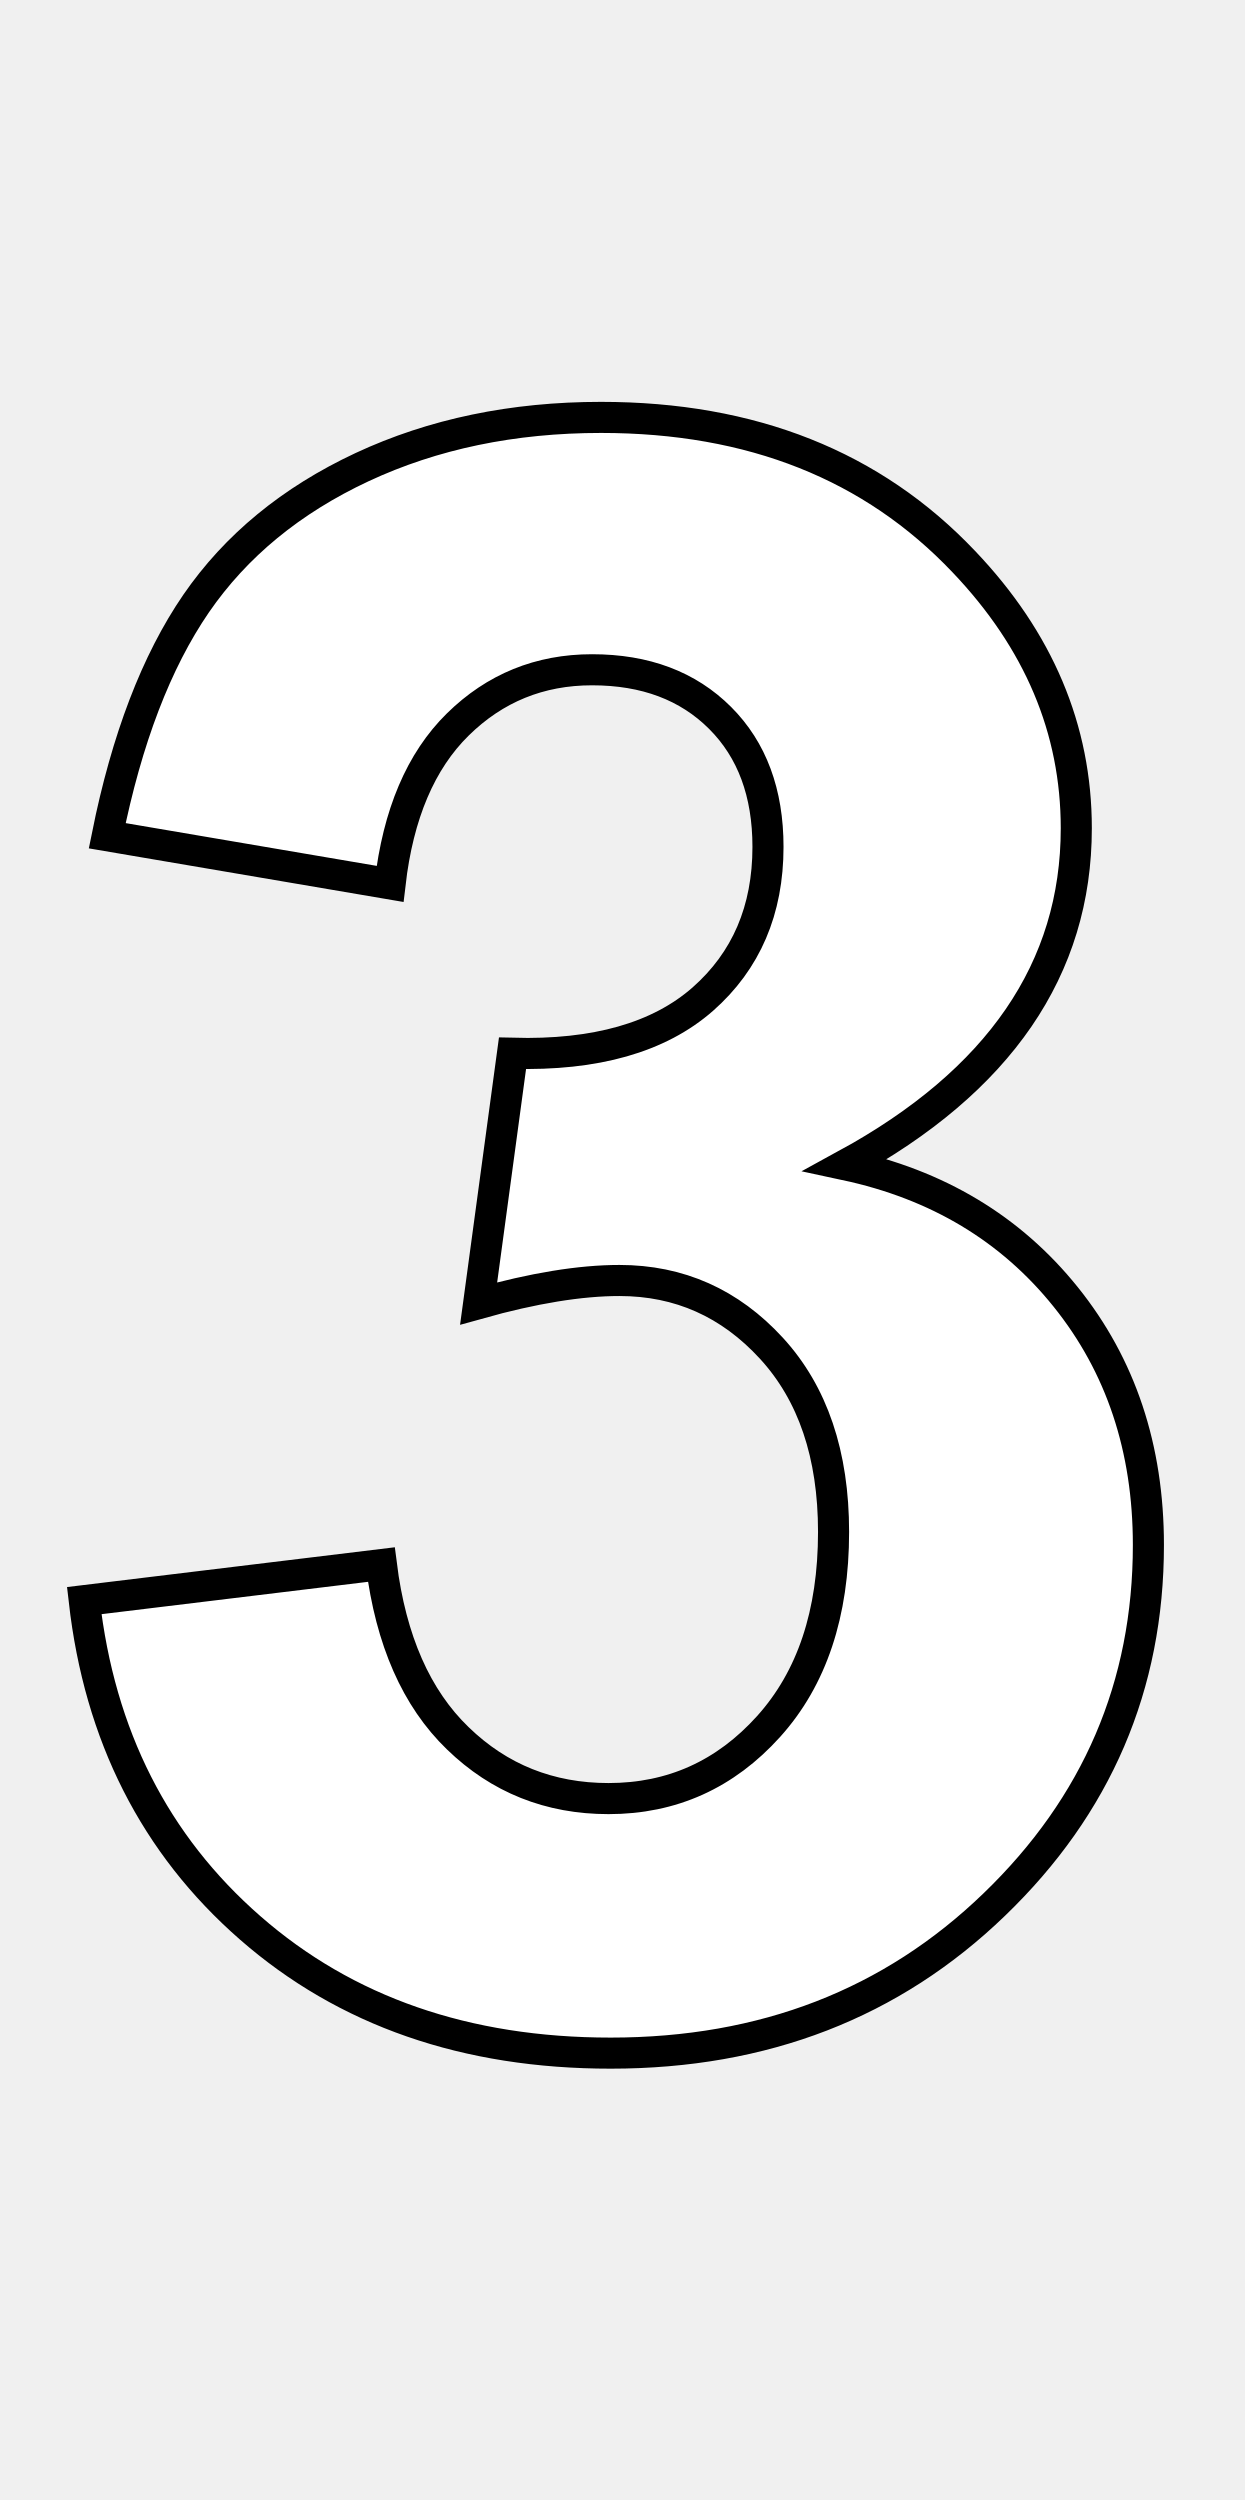
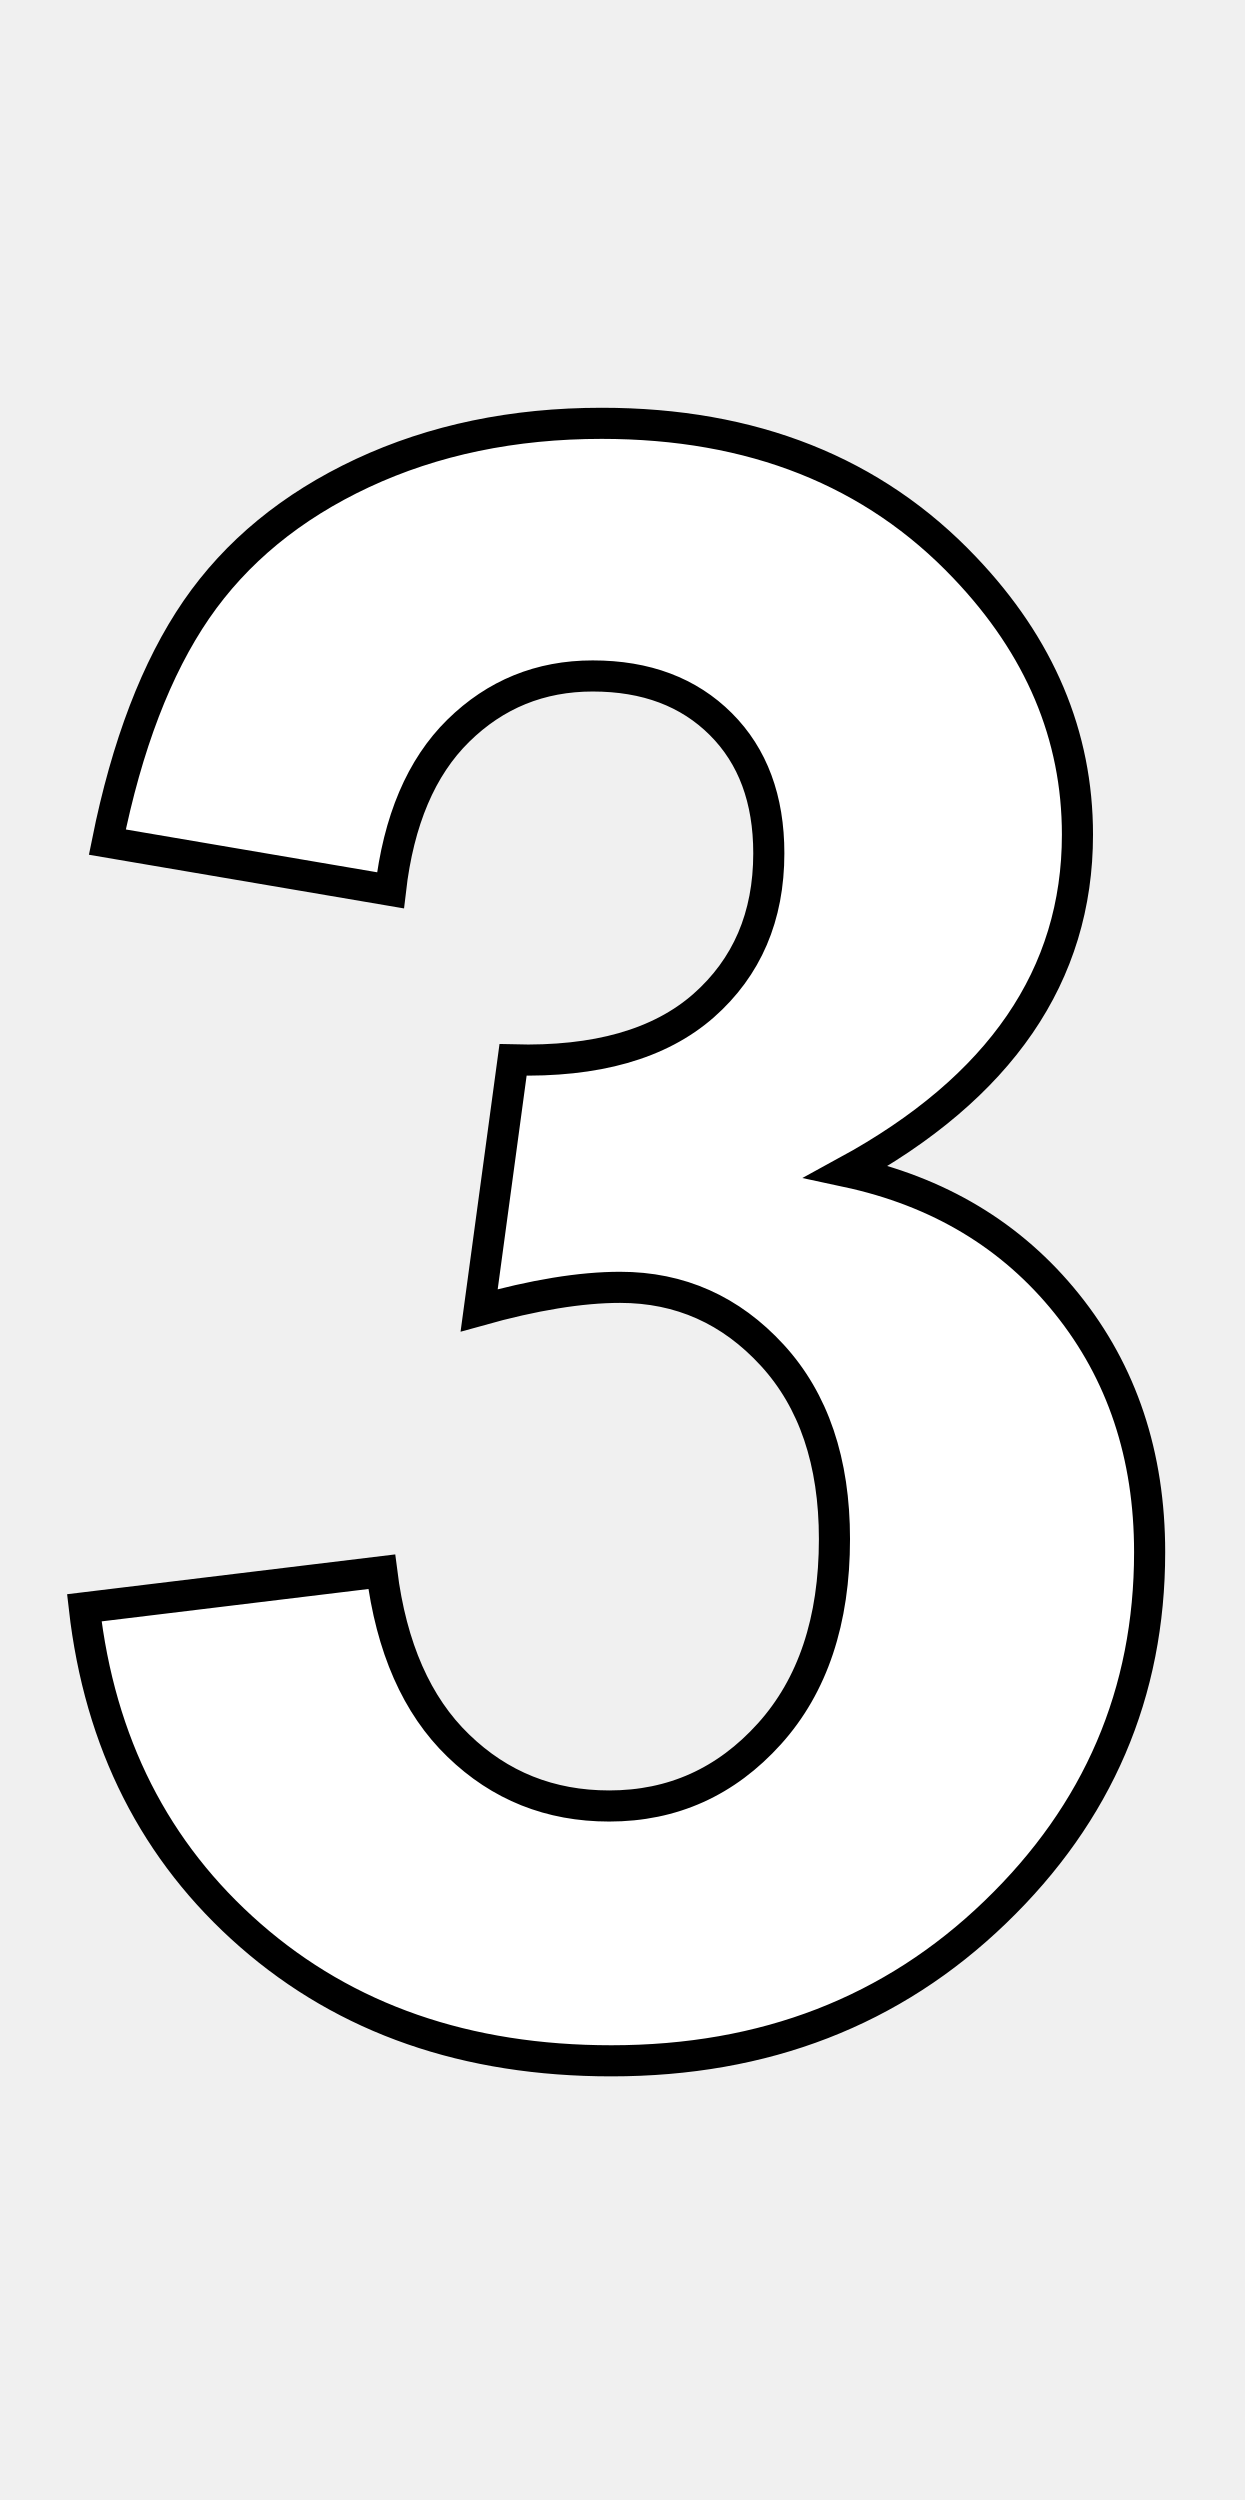
- <svg xmlns="http://www.w3.org/2000/svg" width="40.043" height="80.438">
+ <svg xmlns="http://www.w3.org/2000/svg" width="40.043" height="80.438" viewBox="0 0 40 80">
  <path fill="white" stroke="black" d="M2.71 51.50L2.71 51.50L12.27 50.34Q12.73 54 14.73 55.93Q16.73 57.87 19.58 57.87L19.58 57.87Q22.64 57.87 24.73 55.55Q26.82 53.23 26.82 49.29L26.82 49.29Q26.82 45.56 24.82 43.38Q22.82 41.20 19.93 41.20L19.93 41.20Q18.04 41.20 15.40 41.94L15.40 41.94L16.49 33.89Q20.50 34.00 22.61 32.15Q24.71 30.30 24.71 27.25L24.71 27.25Q24.71 24.64 23.17 23.10Q21.62 21.55 19.05 21.55L19.05 21.55Q16.52 21.55 14.73 23.31Q12.94 25.07 12.55 28.44L12.55 28.44L3.45 26.89Q4.39 22.22 6.31 19.42Q8.23 16.63 11.65 15.03Q15.08 13.43 19.34 13.43L19.34 13.43Q26.61 13.43 31.01 18.07L31.01 18.07Q34.63 21.87 34.63 26.65L34.63 26.65Q34.63 33.43 27.21 37.48L27.21 37.48Q31.64 38.43 34.29 41.73Q36.95 45.04 36.95 49.71L36.95 49.71Q36.95 56.50 31.99 61.28Q27.04 66.06 19.65 66.06L19.65 66.06Q12.66 66.06 8.05 62.03Q3.45 58.01 2.71 51.50Z" />
</svg>
